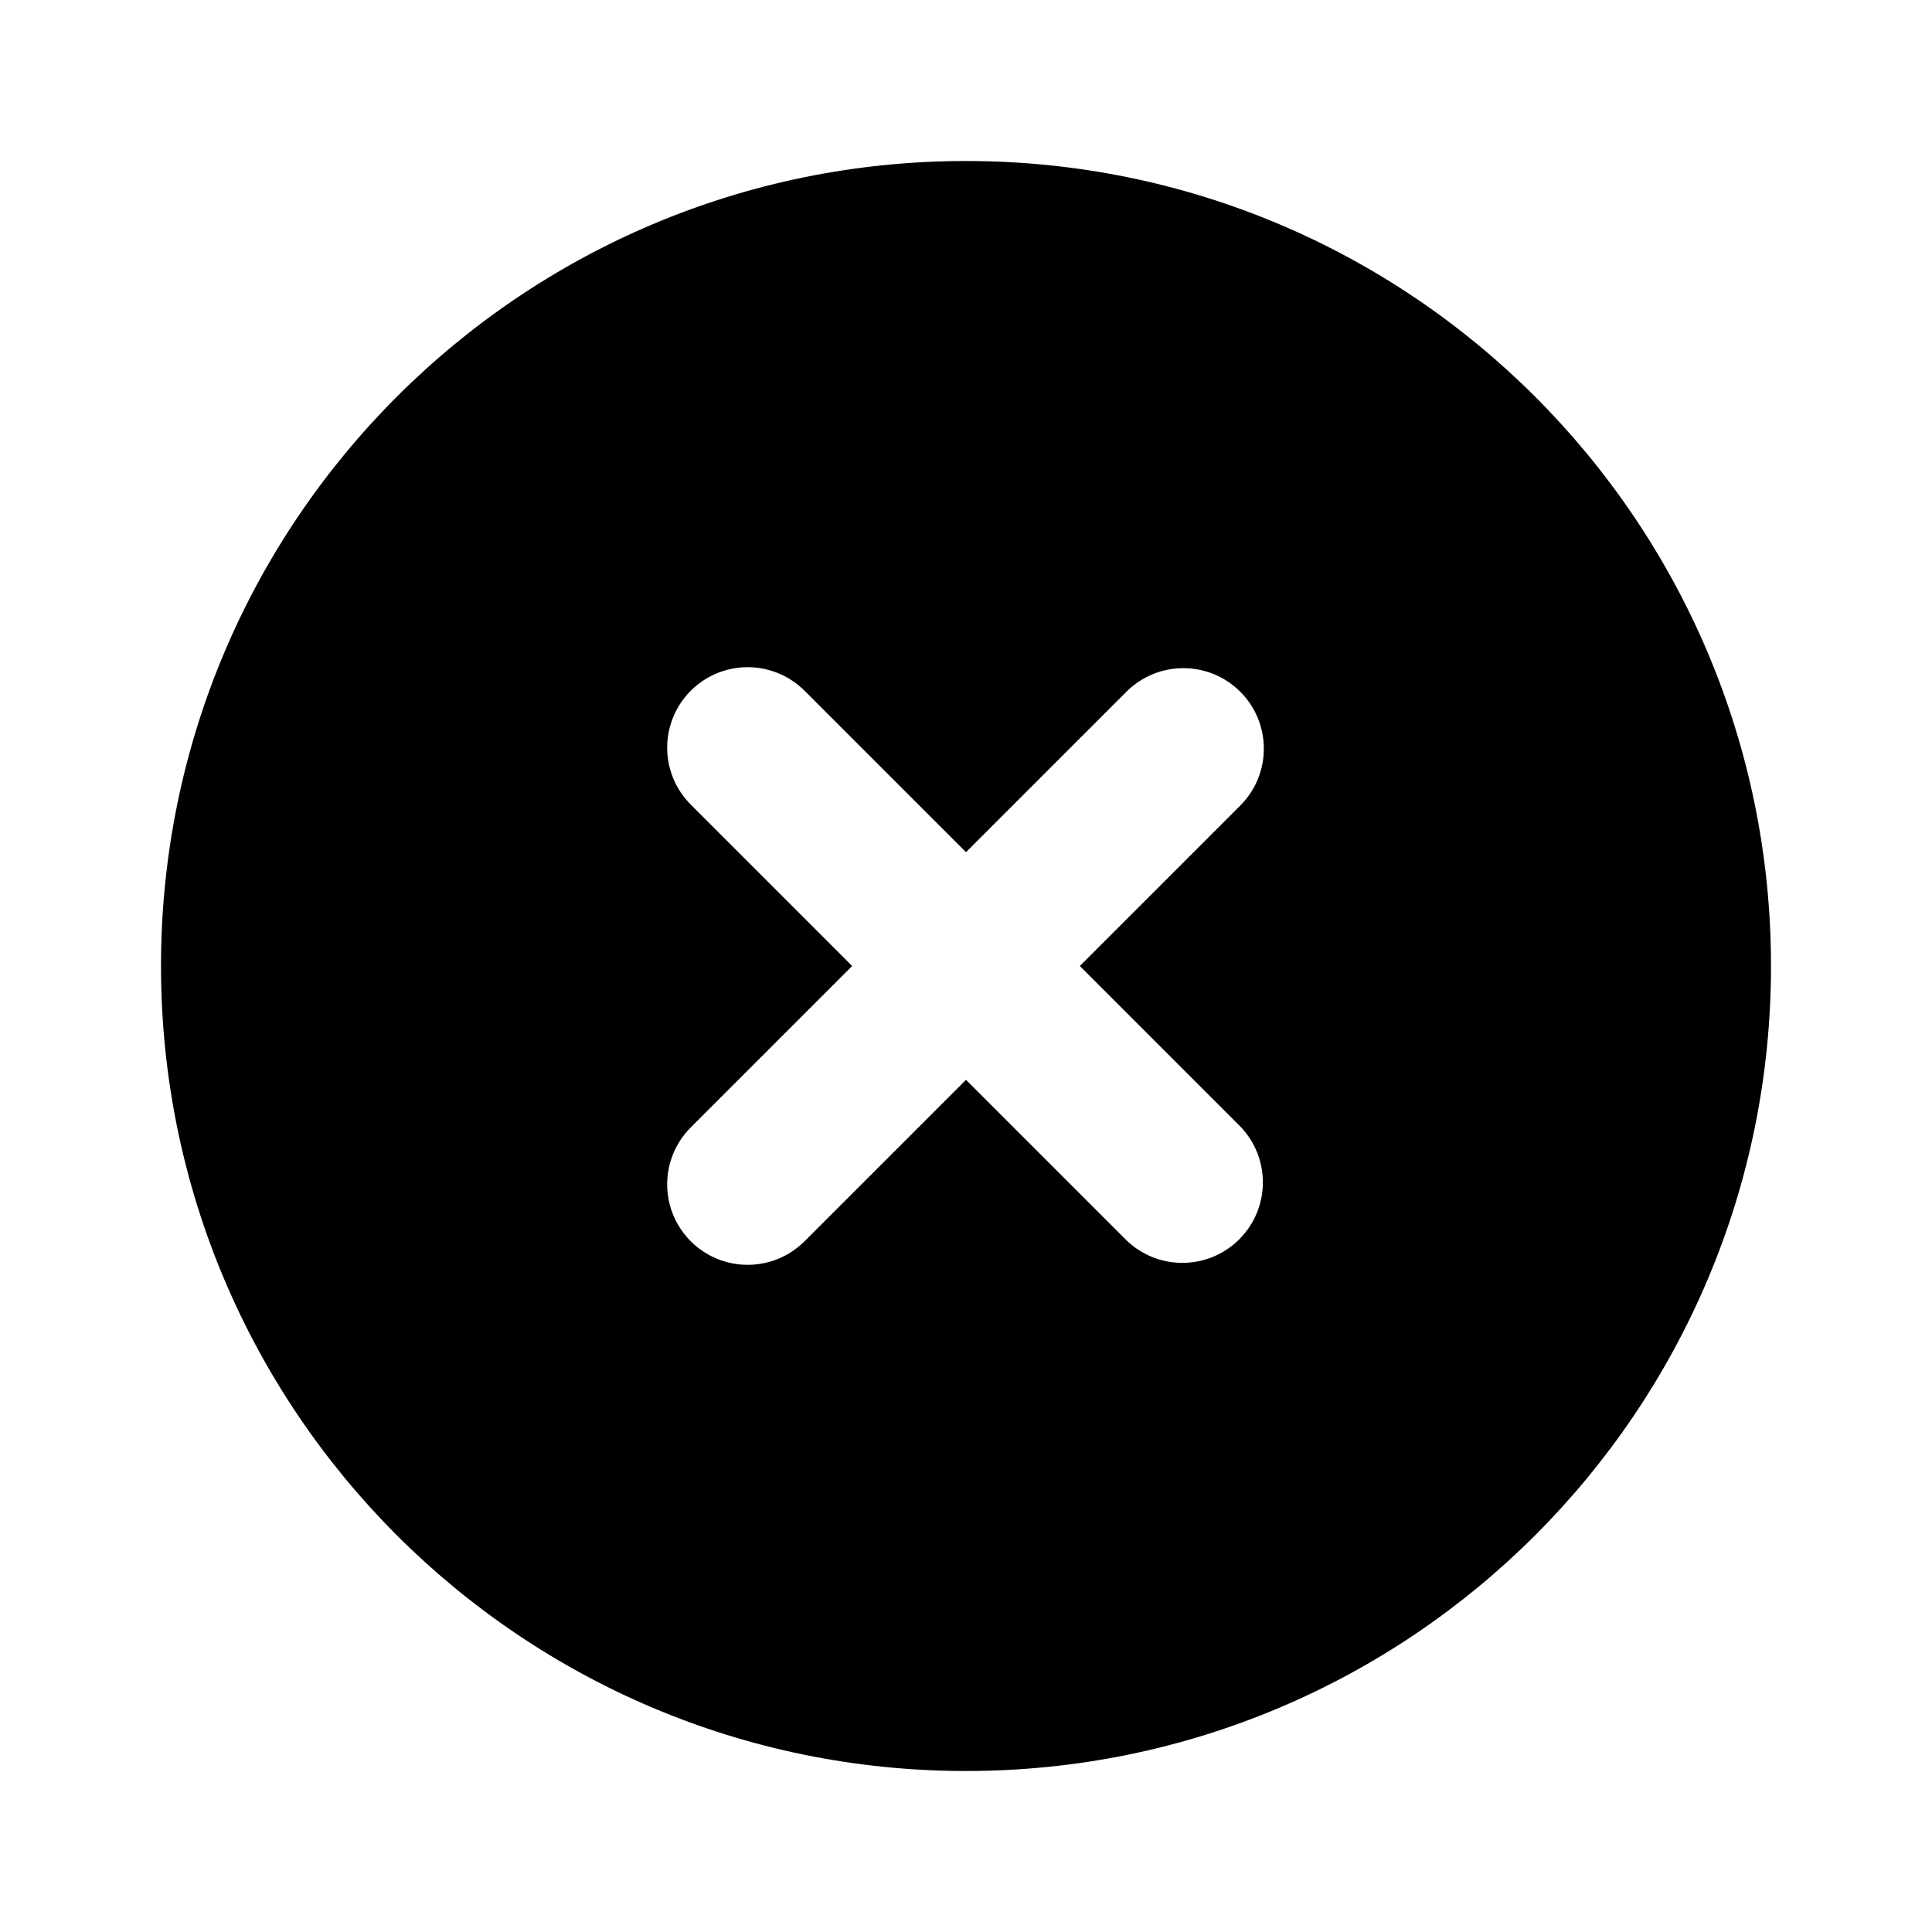
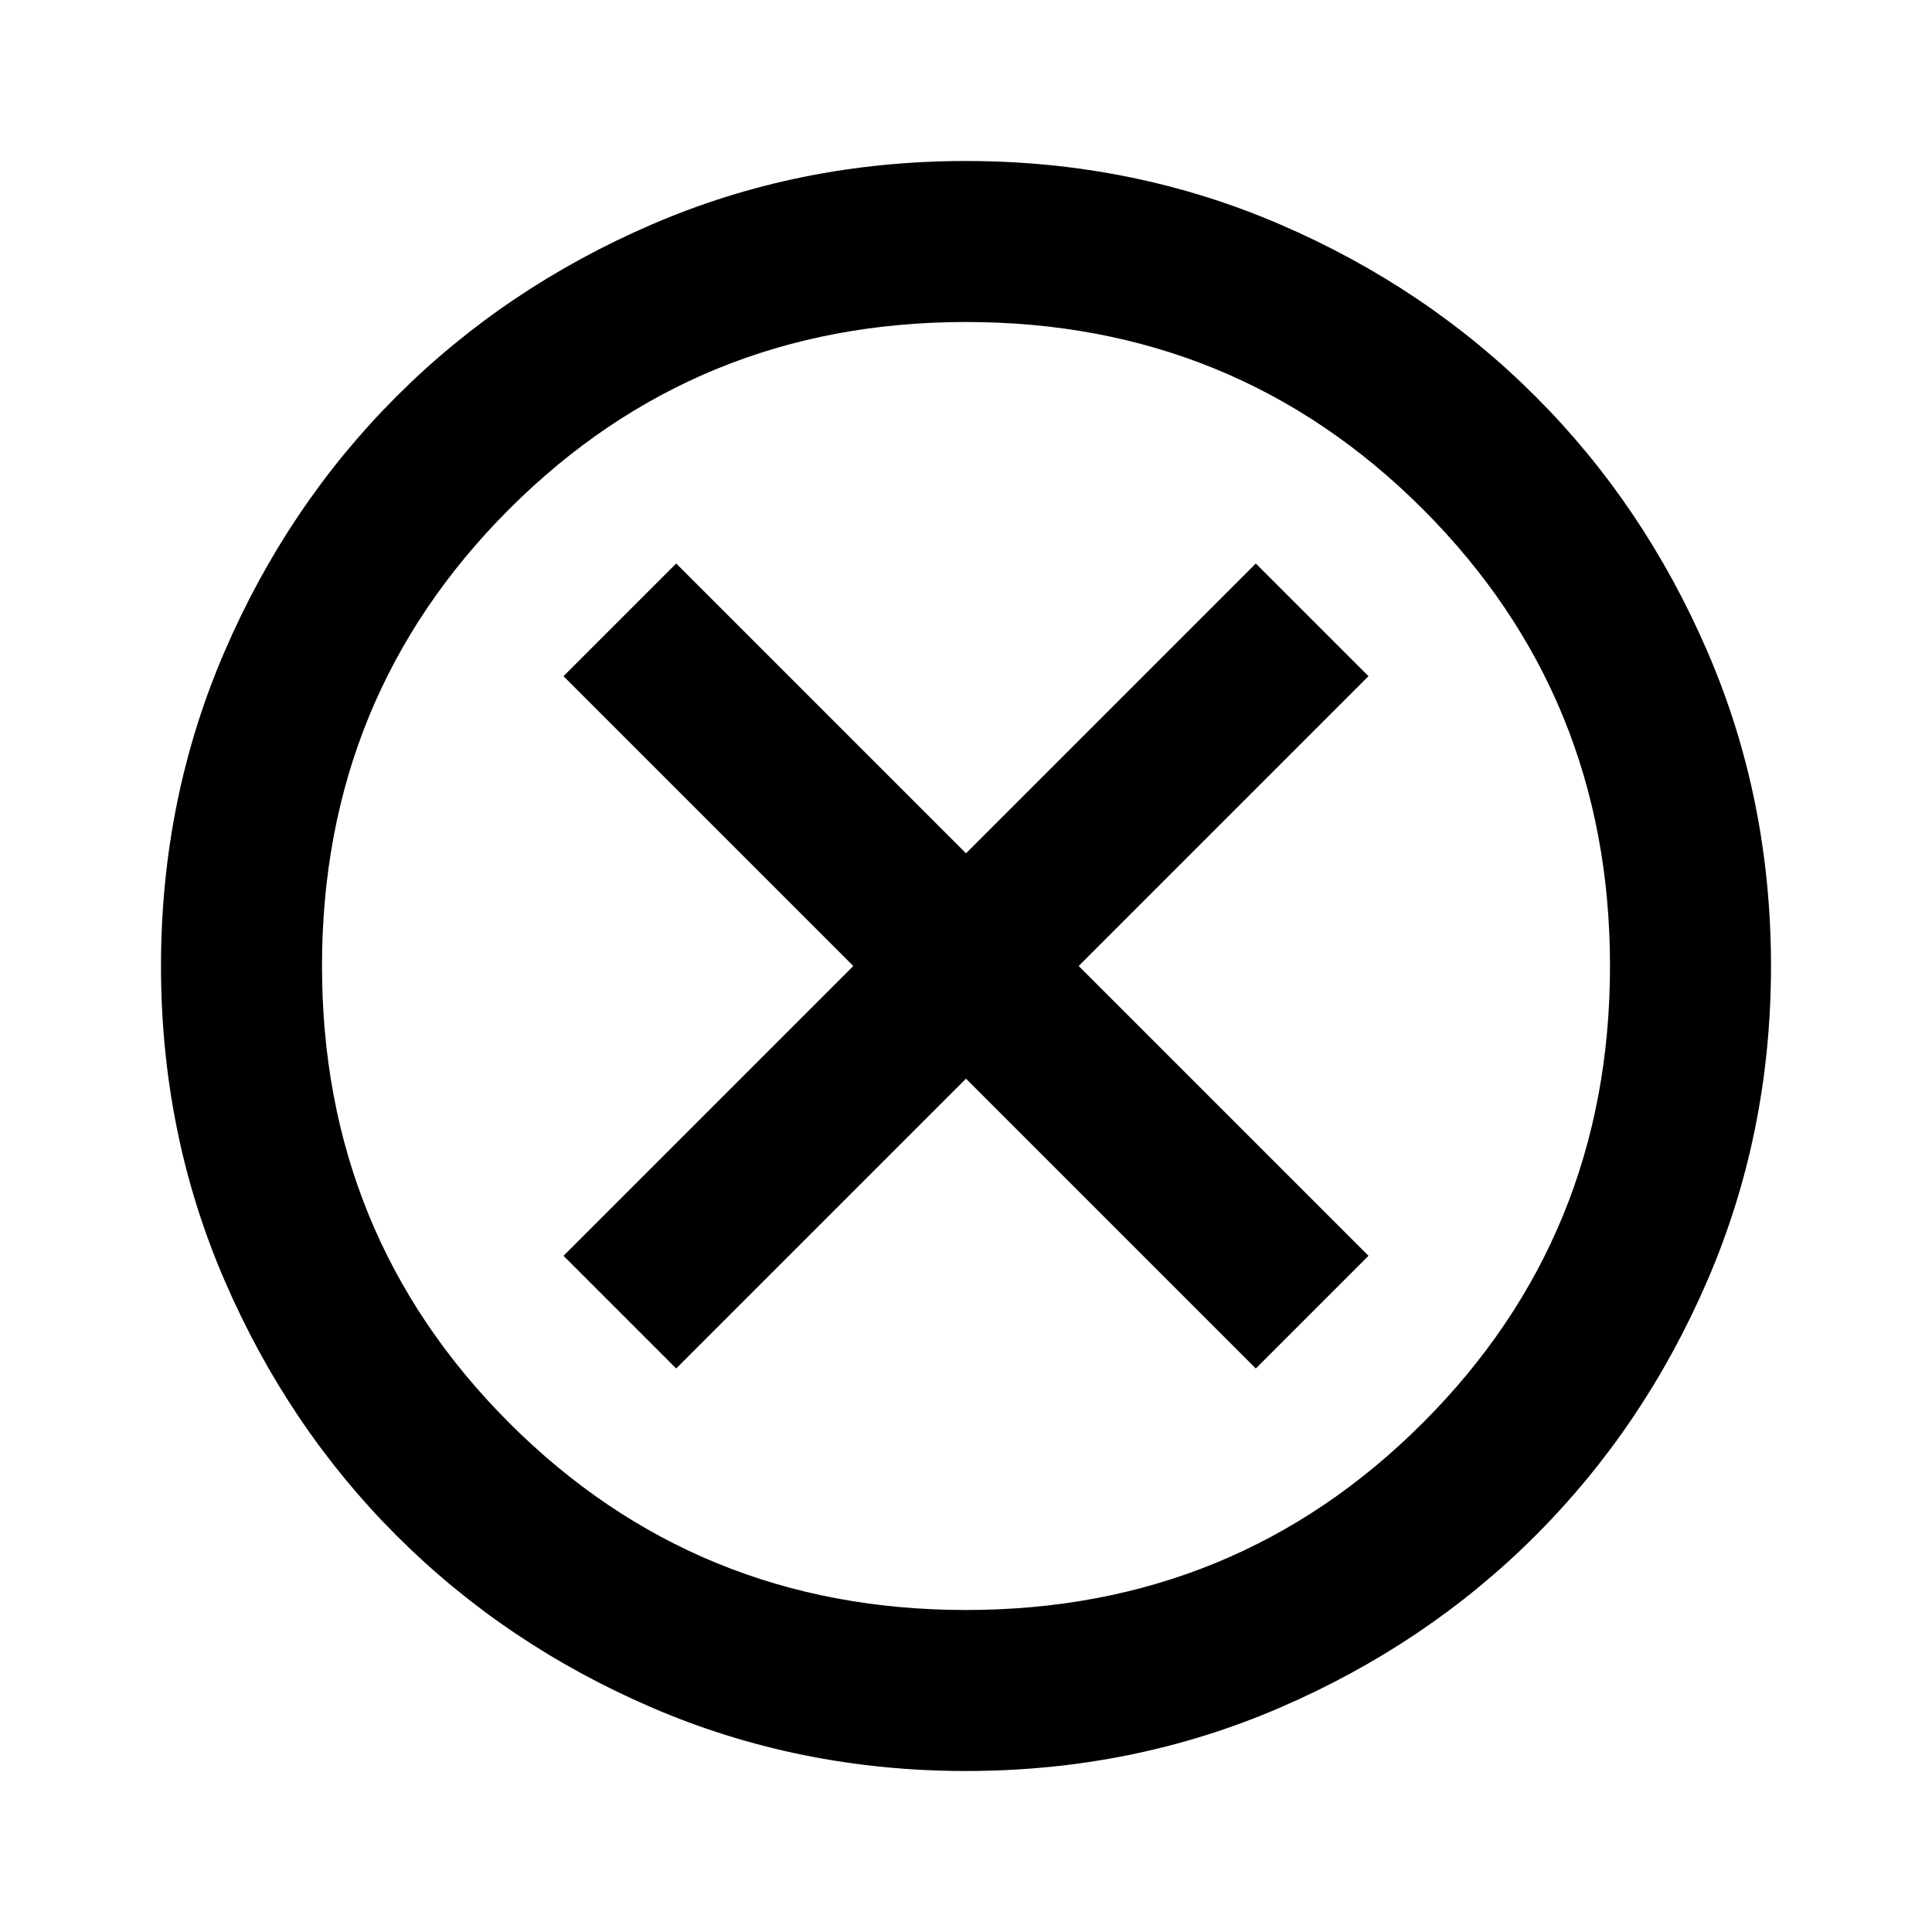
- <svg xmlns="http://www.w3.org/2000/svg" fill="none" height="24" viewBox="0 0 24 24" width="24">
-   <path clip-rule="evenodd" d="M12 2C6.477 2 2 6.477 2 12s4.477 10 10 10 10-4.477 10-10S17.523 2 12 2zm3.407 6.593a1 1 0 0 1 0 1.414L13.414 12l1.993 1.993a1 1 0 0 1-1.414 1.414L12 13.414l-1.993 1.993a1 1 0 1 1-1.414-1.414L10.586 12l-1.993-1.993a1 1 0 1 1 1.414-1.414L12 10.586l1.993-1.993a1 1 0 0 1 1.414 0z" fill="currentColor" fill-rule="evenodd" />
+ <svg xmlns="http://www.w3.org/2000/svg" viewBox="0 0 24 24">
+   <path d="m8.4 17 3.6-3.6 3.6 3.6 1.4-1.4-3.6-3.6 3.6-3.6-1.4-1.4-3.6 3.6-3.6-3.6-1.4 1.4 3.6 3.6-3.6 3.6zm3.6 5c-1.383 0-2.683-.263-3.9-.787s-2.275-1.238-3.175-2.138-1.613-1.958-2.138-3.175-.787-2.517-.787-3.9.263-2.683.787-3.9 1.238-2.275 2.138-3.175 1.958-1.613 3.175-2.138 2.517-.787 3.9-.787 2.683.263 3.9.787 2.275 1.238 3.175 2.138 1.613 1.958 2.138 3.175.787 2.517.787 3.9-.263 2.683-.787 3.9-1.238 2.275-2.138 3.175-1.958 1.613-3.175 2.138-2.517.787-3.9.787zm0-2c2.233 0 4.125-.775 5.675-2.325s2.325-3.442 2.325-5.675c0-2.233-.775-4.125-2.325-5.675s-3.442-2.325-5.675-2.325c-2.233 0-4.125.775-5.675 2.325s-2.325 3.442-2.325 5.675c0 2.233.775 4.125 2.325 5.675s3.442 2.325 5.675 2.325z" />
</svg>
